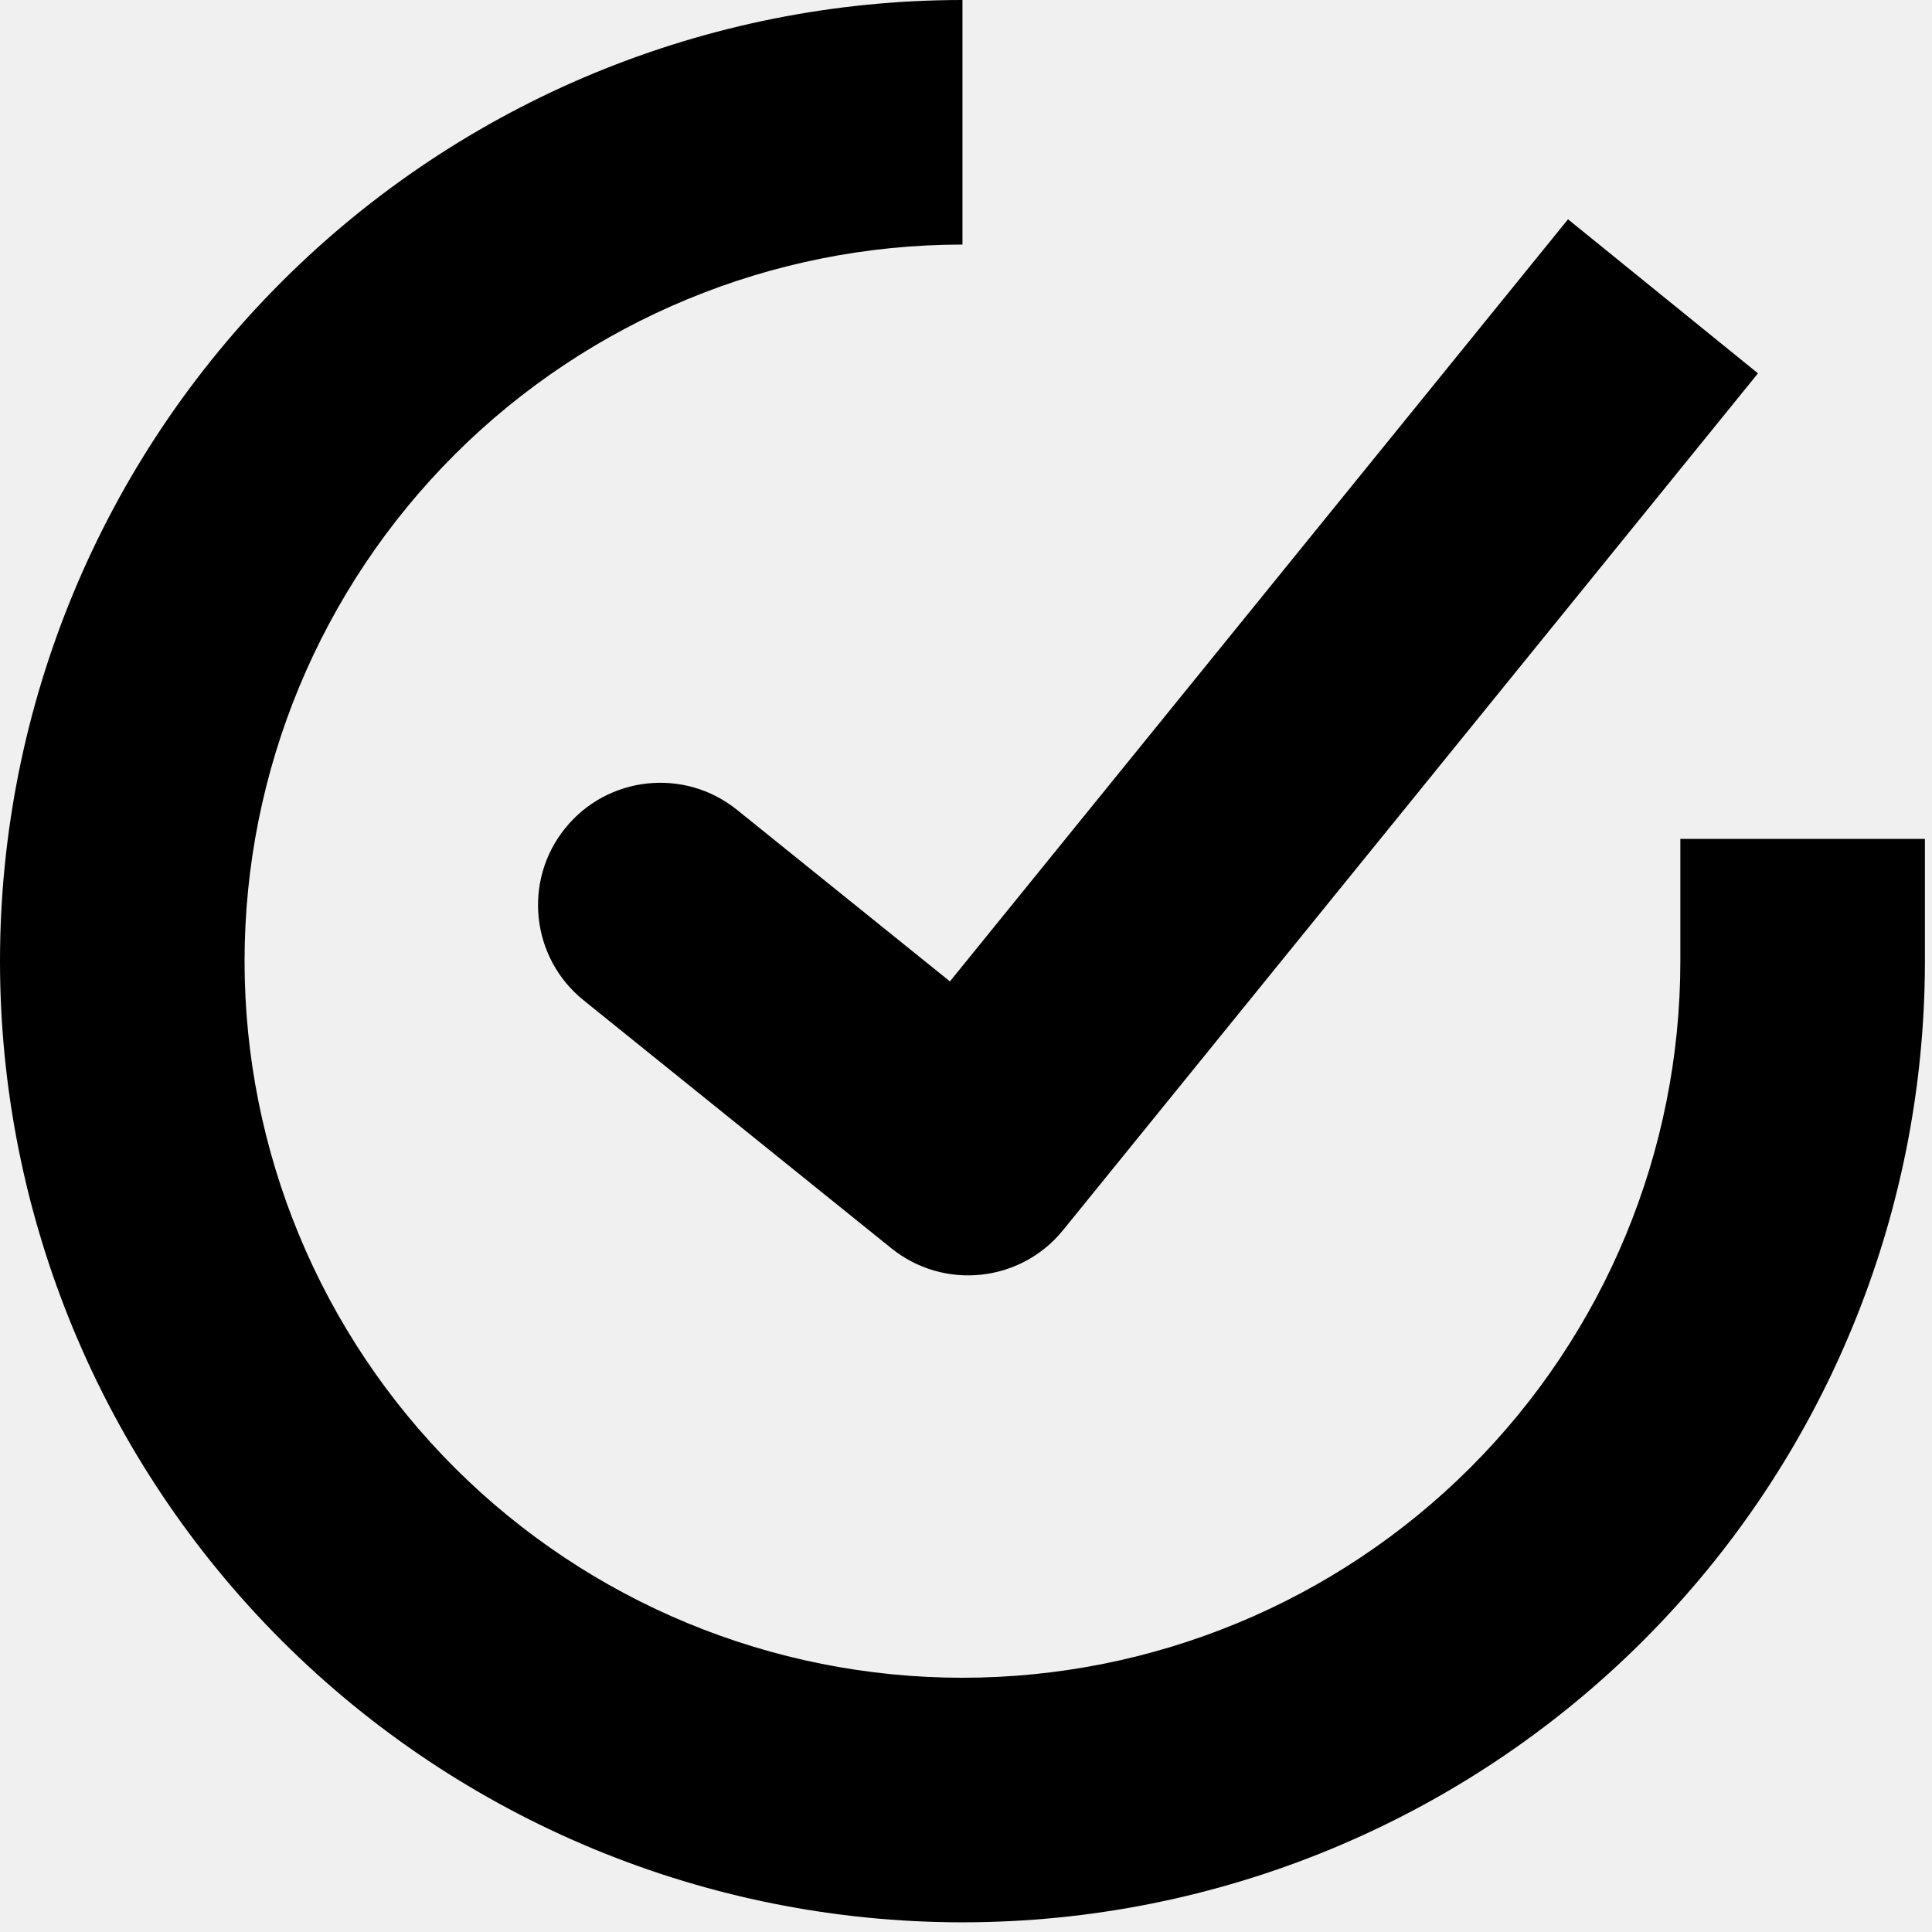
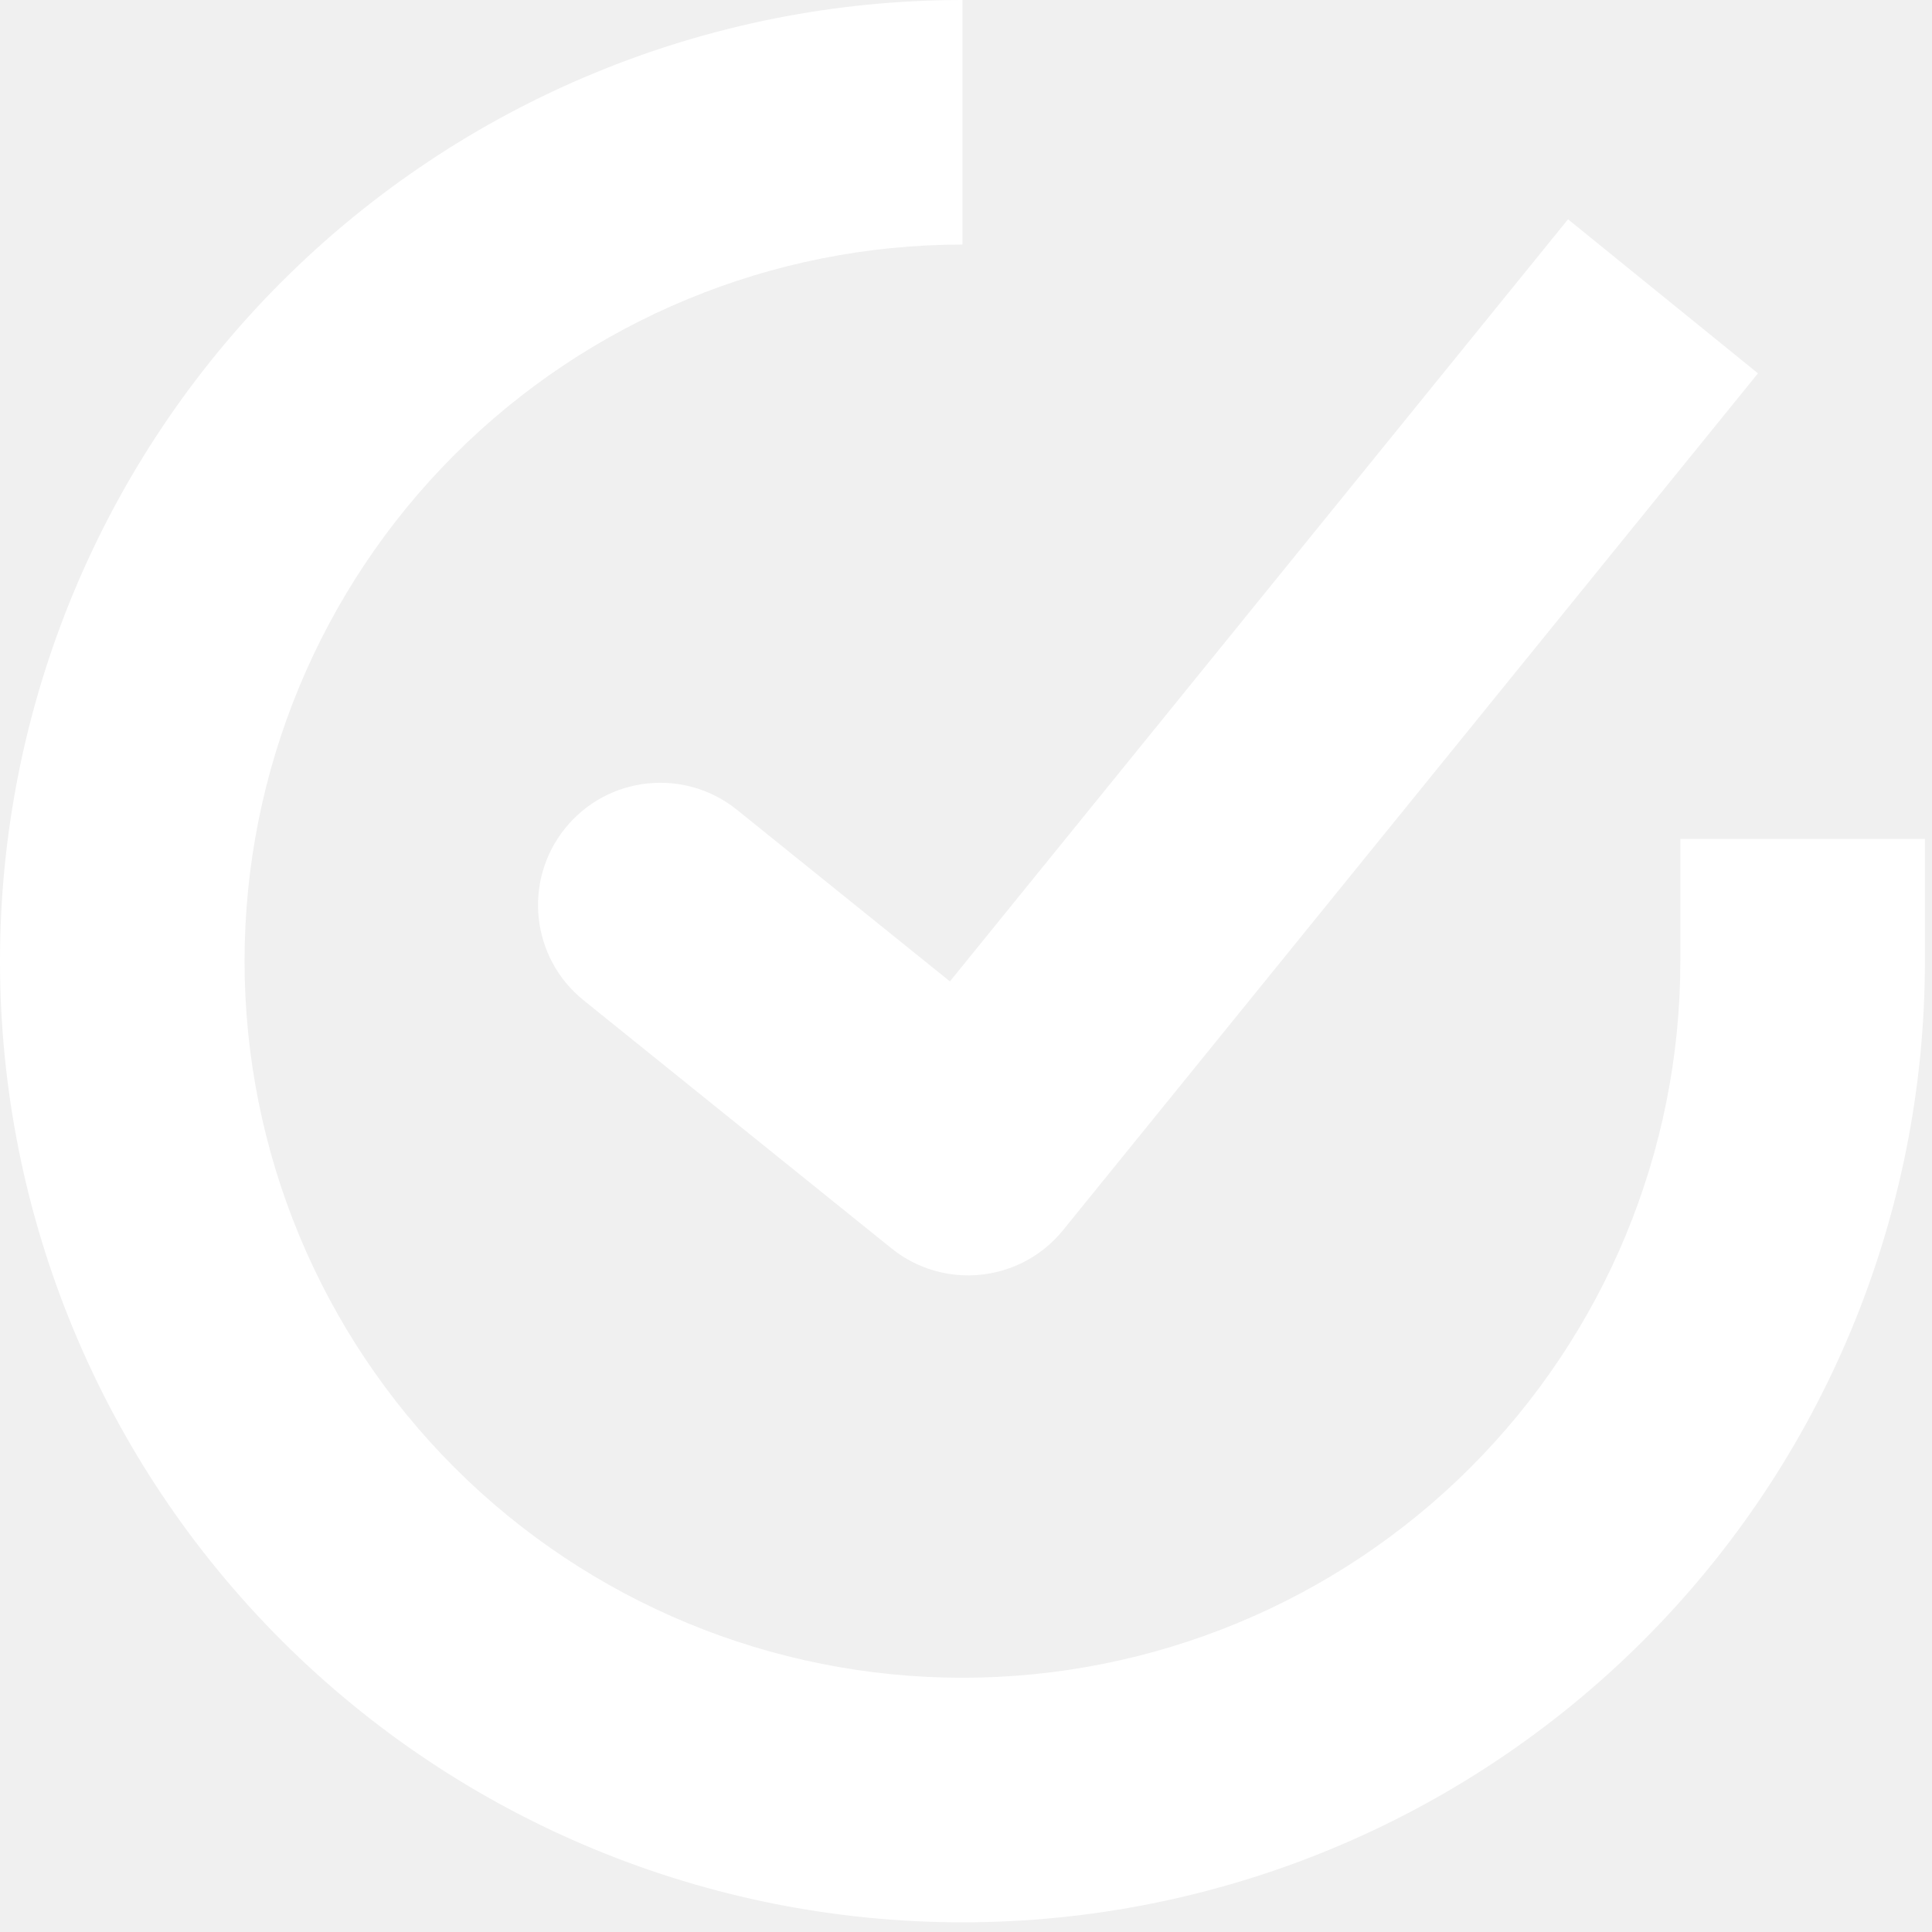
<svg xmlns="http://www.w3.org/2000/svg" width="79" height="79" viewBox="0 0 79 79" fill="none">
  <style>
-     path { fill: #000000; }
+     path { fill: #ffffff; }
    @media (prefers-color-scheme: dark) {
      path { fill: #ffffff; }
    }
  </style>
  <path d="M68.734 19.15L71.884 15.266L64.117 8.967L60.968 12.85L68.734 19.15ZM39.587 47.15L36.45 51.044C38.595 52.772 41.735 52.44 43.47 50.3L39.587 47.15ZM30.137 33.115C27.987 31.382 24.839 31.721 23.107 33.871C21.374 36.021 21.713 39.169 23.863 40.902L30.137 33.115ZM15.062 15.047L18.595 18.585L18.595 18.585L15.062 15.047ZM78.71 39.302V34.302H68.71V39.302H78.71ZM60.968 12.85L35.703 44.001L43.47 50.3L68.734 19.15L60.968 12.85ZM42.724 43.257L30.137 33.115L23.863 40.902L36.45 51.044L42.724 43.257ZM10 39.302C10 31.533 13.091 24.081 18.595 18.585L11.53 11.509C4.148 18.878 -4.57764e-05 28.876 -4.57764e-05 39.302H10ZM18.595 18.585C24.1 13.089 31.567 10 39.355 10V-1.14441e-05C28.92 -1.14441e-05 18.911 4.139 11.53 11.509L18.595 18.585ZM68.71 39.302C68.71 47.071 65.619 54.523 60.115 60.019L67.181 67.096C74.562 59.726 78.71 49.728 78.71 39.302H68.71ZM60.115 60.019C54.611 65.515 47.143 68.604 39.355 68.604V78.604C49.79 78.604 59.8 74.465 67.181 67.096L60.115 60.019ZM39.355 68.604C31.567 68.604 24.1 65.515 18.595 60.019L11.53 67.096C18.911 74.465 28.92 78.604 39.355 78.604V68.604ZM18.595 60.019C13.091 54.523 10 47.071 10 39.302H-4.57764e-05C-4.57764e-05 49.728 4.148 59.726 11.53 67.096L18.595 60.019Z" fill="white" />
</svg>
